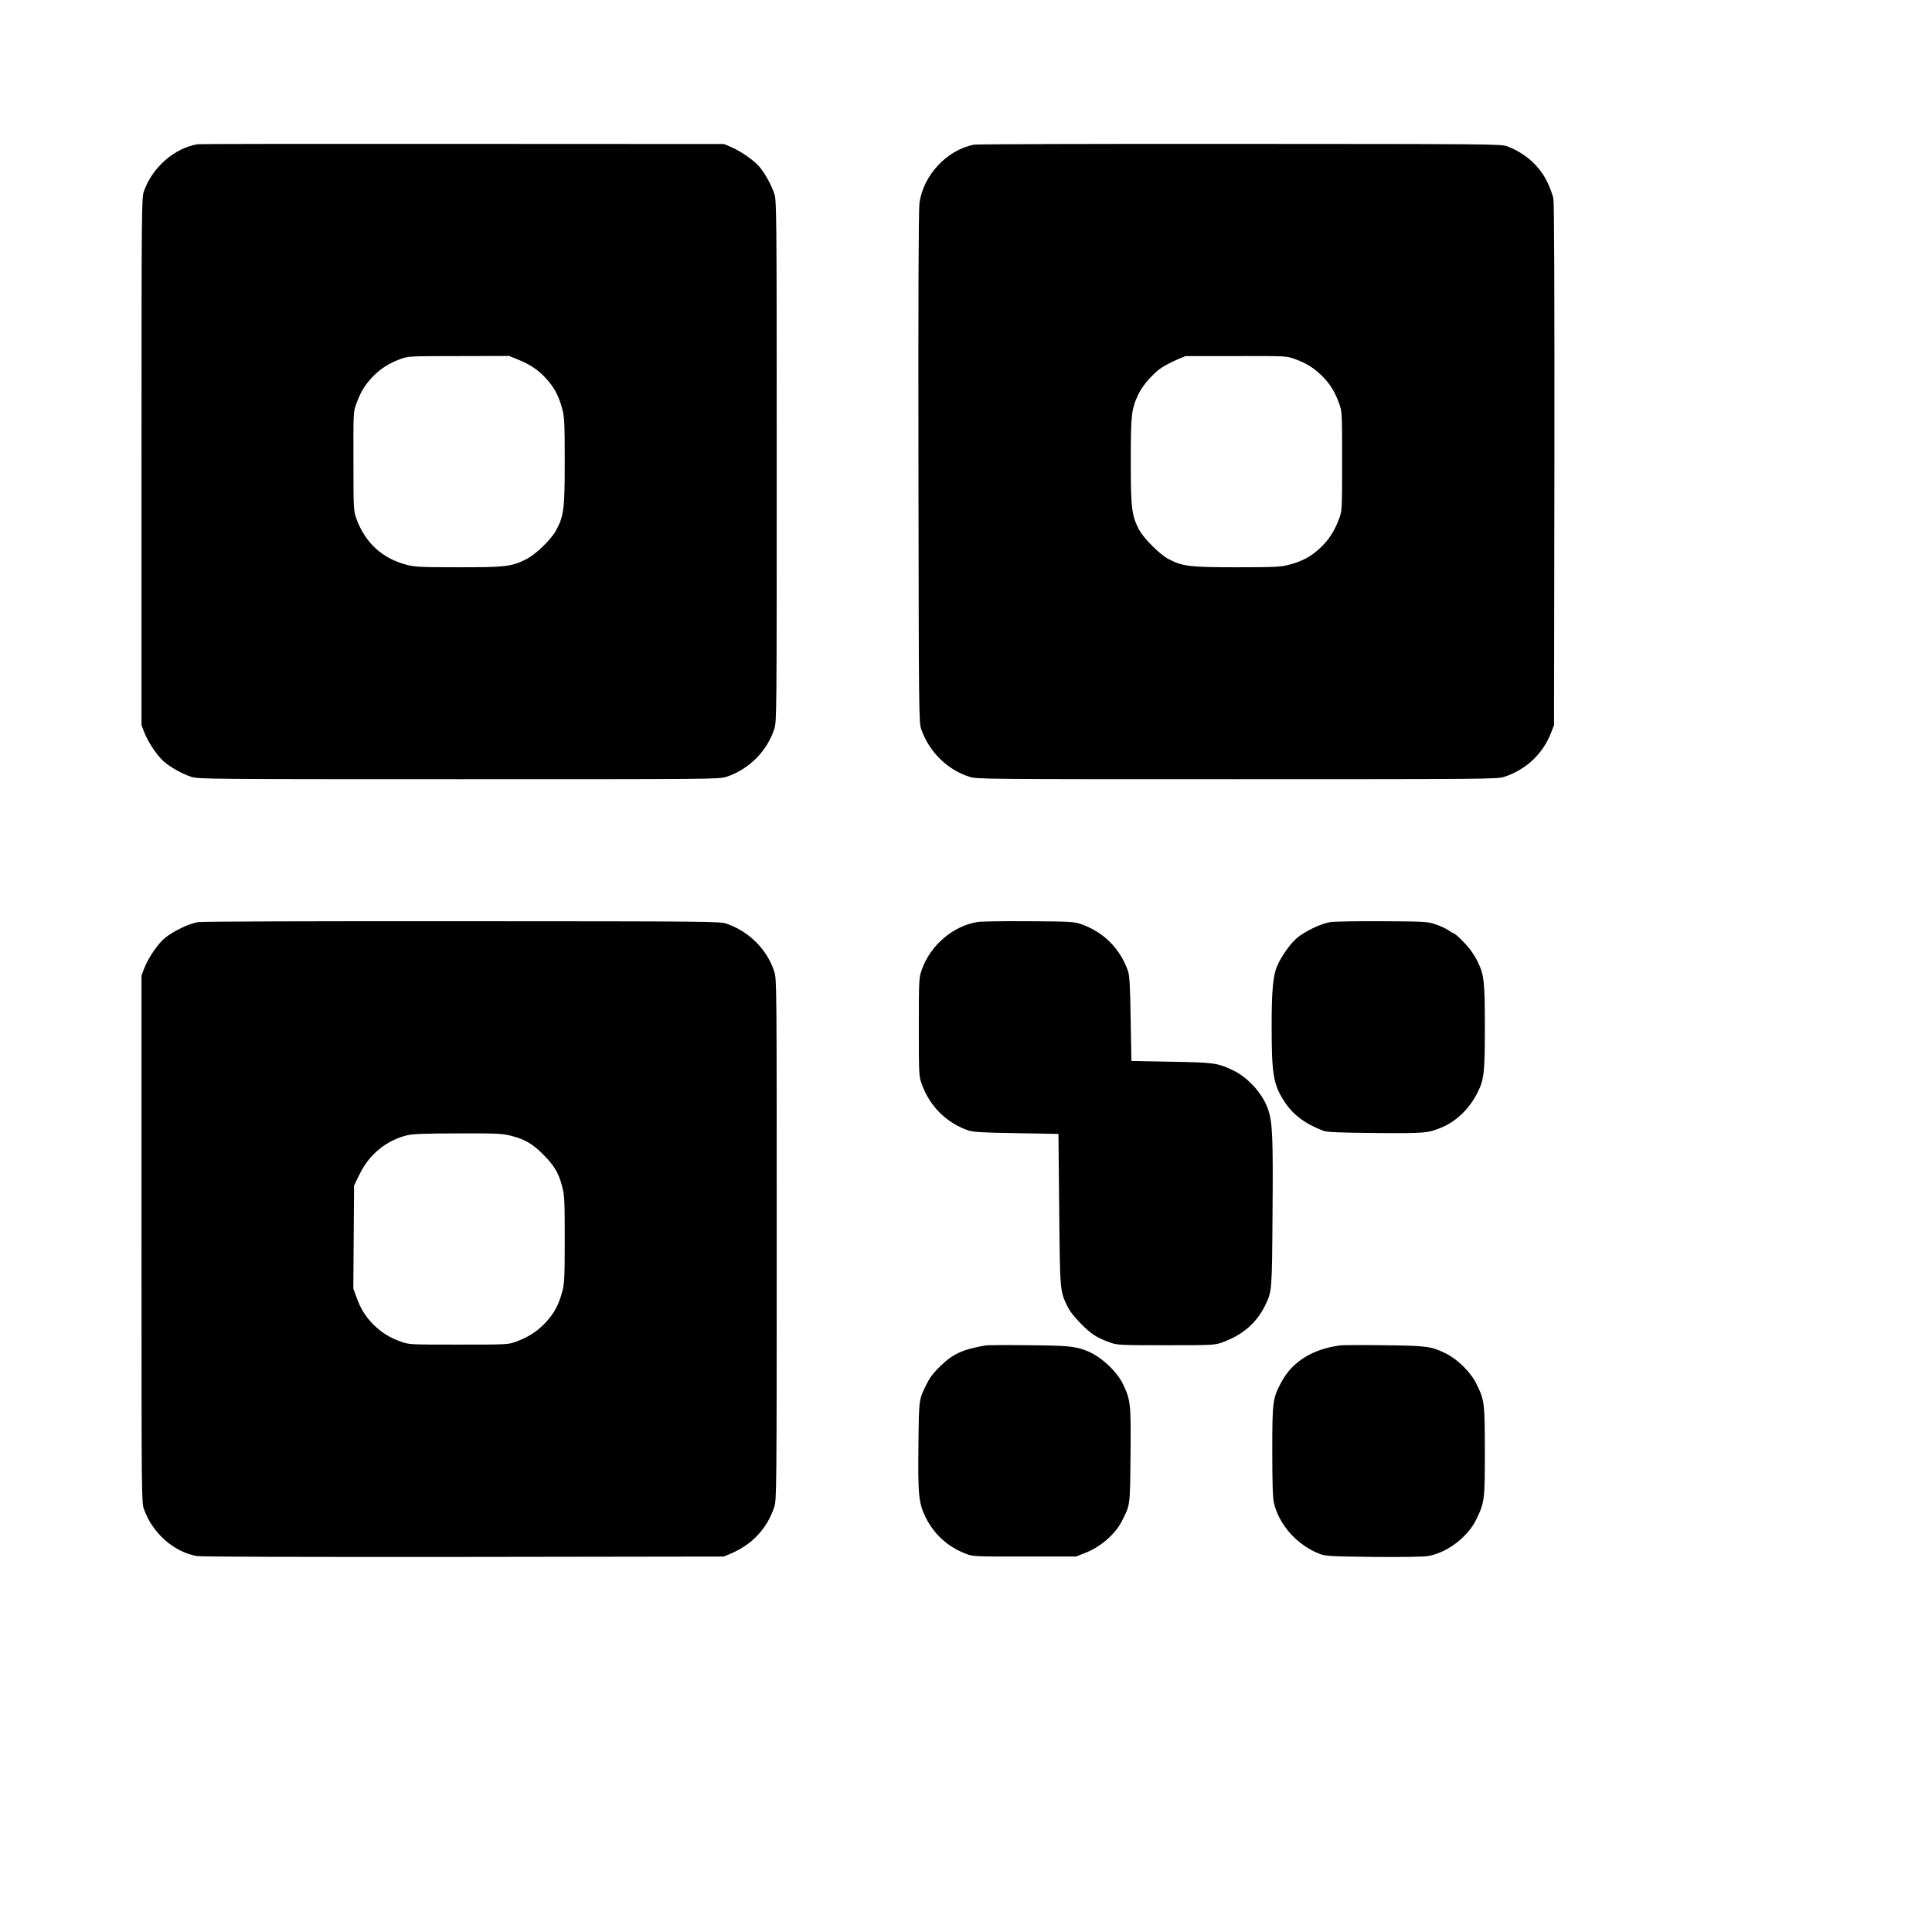
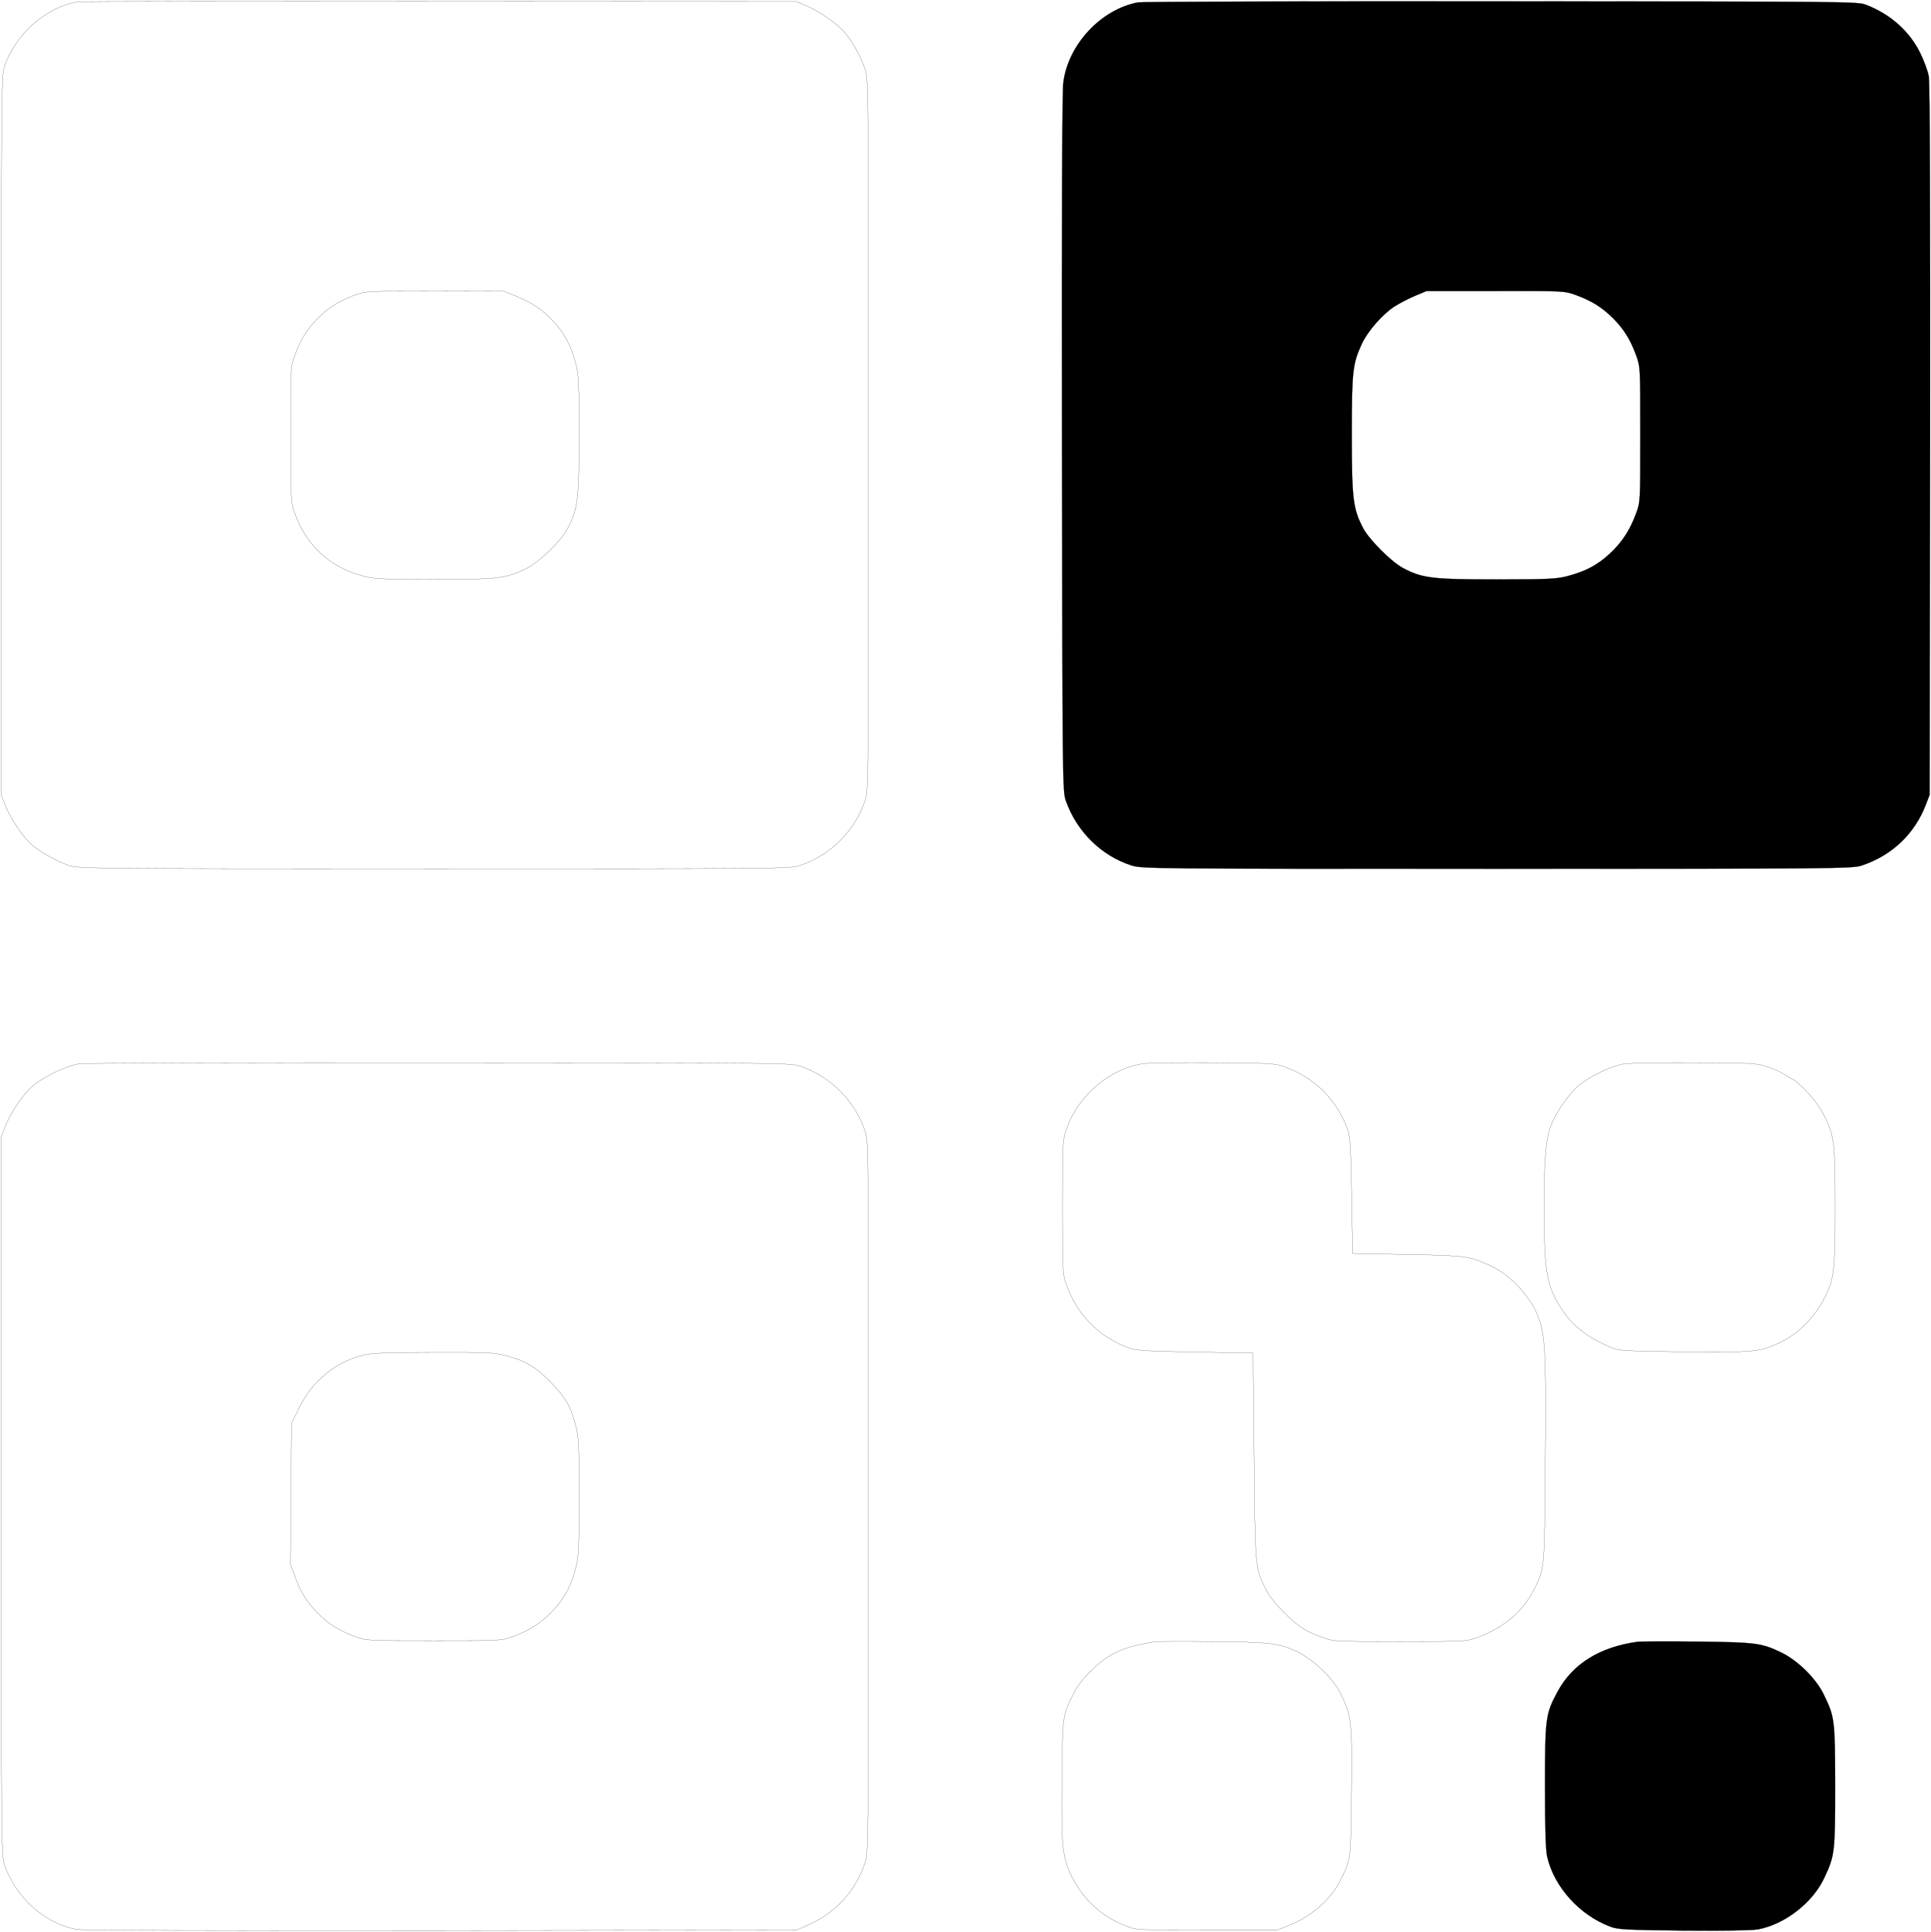
- <svg xmlns="http://www.w3.org/2000/svg" version="1.0" width="1536pt" height="1536pt" viewBox="0 0 1536 1536">
-   <g transform="translate(0,1536) scale(0.1,-0.1)" fill="" stroke="">
-     <path d="M1570 14213 c-185 -31 -360 -185 -426 -374 -18 -52 -19 -119 -19 -2149 l0 -2095 23 -60 c31 -78 103 -185 155 -230 52 -45 145 -97 217 -121 53 -18 132 -19 2125 -19 2025 0 2071 0 2130 19 178 58 323 203 381 381 19 59 19 105 19 2130 0 1993 -1 2072 -19 2125 -24 72 -76 165 -121 217 -42 49 -147 122 -225 155 l-55 23 -2080 1 c-1144 1 -2091 0 -2105 -3z m2549 -1712 c99 -40 163 -84 226 -154 63 -69 100 -140 126 -242 16 -61 19 -113 19 -411 0 -376 -7 -435 -67 -547 -42 -78 -165 -197 -243 -235 -118 -57 -159 -62 -535 -62 -297 0 -349 3 -410 19 -195 50 -332 176 -401 366 -23 65 -24 71 -24 458 -1 392 -1 392 24 460 34 94 71 153 135 218 64 63 123 100 213 134 62 23 69 24 464 24 l402 1 71 -29z" />
-     <path d="M7745 14210 c-215 -40 -406 -244 -435 -465 -7 -54 -10 -730 -8 -2105 3 -1981 3 -2026 23 -2080 63 -178 206 -319 380 -375 59 -20 103 -20 2130 -20 1993 0 2072 1 2125 19 177 59 308 185 373 354 l22 57 3 2064 c1 1349 -1 2084 -8 2120 -5 31 -28 92 -50 137 -62 126 -173 225 -315 280 -49 19 -101 19 -2125 20 -1141 1 -2093 -2 -2115 -6z m2549 -1704 c93 -34 152 -71 217 -135 64 -65 101 -124 135 -217 24 -67 24 -69 24 -460 0 -389 0 -394 -24 -458 -35 -97 -83 -171 -155 -237 -71 -66 -142 -103 -246 -130 -61 -16 -113 -19 -411 -19 -376 0 -435 7 -547 67 -67 36 -195 164 -230 230 -60 113 -67 172 -67 546 0 373 5 413 60 532 35 73 121 171 190 215 28 18 81 45 118 61 l67 28 401 0 c400 1 401 1 468 -23z" />
-     <path d="M1576 8029 c-73 -11 -203 -74 -268 -129 -57 -49 -128 -154 -160 -235 l-23 -60 0 -2095 c0 -2065 0 -2096 20 -2150 68 -189 235 -337 418 -371 34 -6 802 -8 2123 -7 l2069 3 54 23 c172 73 289 198 347 372 18 53 19 132 19 2125 0 2025 0 2071 -19 2130 -57 175 -197 317 -376 380 -54 20 -97 20 -2100 21 -1125 1 -2072 -2 -2104 -7z m2488 -1699 c109 -28 170 -63 256 -150 87 -87 123 -148 150 -256 18 -70 20 -111 20 -418 0 -298 -3 -350 -19 -411 -27 -104 -64 -175 -130 -246 -66 -72 -140 -120 -237 -155 -64 -24 -69 -24 -458 -24 -391 0 -393 0 -460 24 -93 34 -152 71 -217 135 -64 65 -101 124 -135 218 l-25 68 3 410 3 410 44 90 c77 158 213 269 377 309 45 11 143 15 405 15 313 1 353 -1 423 -19z" />
-     <path d="M7774 8030 c-196 -30 -378 -185 -446 -381 -22 -62 -23 -77 -23 -454 0 -373 1 -393 22 -450 64 -180 195 -311 373 -373 36 -12 112 -17 380 -21 l335 -6 6 -600 c6 -652 6 -648 65 -770 19 -40 56 -87 109 -140 82 -83 126 -111 230 -148 58 -21 75 -22 445 -22 371 0 387 1 446 22 166 60 279 159 347 304 49 105 50 111 54 723 5 606 0 725 -36 828 -42 123 -161 254 -279 309 -124 59 -150 62 -492 68 l-315 6 -6 335 c-4 268 -9 344 -21 380 -63 179 -194 310 -373 373 -56 19 -84 21 -415 23 -195 1 -378 -1 -406 -6z" />
-     <path d="M10576 8029 c-73 -11 -204 -74 -268 -129 -54 -47 -128 -153 -157 -227 -31 -79 -41 -194 -41 -473 0 -380 14 -461 97 -591 69 -109 164 -181 313 -239 27 -11 123 -15 413 -18 399 -3 421 -1 532 46 118 50 222 153 284 280 50 102 56 157 56 517 0 361 -6 415 -57 519 -15 32 -45 79 -66 105 -37 47 -114 121 -125 121 -3 0 -23 11 -43 25 -20 14 -67 35 -103 47 -62 21 -86 22 -421 24 -195 1 -382 -2 -414 -7z" />
-     <path d="M7840 4664 c-182 -31 -260 -65 -361 -162 -50 -48 -84 -90 -106 -134 -69 -138 -67 -121 -71 -491 -5 -406 2 -468 58 -582 66 -133 176 -233 317 -287 57 -23 66 -23 468 -23 l410 0 73 29 c122 47 241 151 292 254 66 132 64 113 68 522 4 415 1 438 -61 568 -49 101 -176 218 -283 261 -96 38 -146 43 -464 46 -173 2 -326 1 -340 -1z" />
-     <path d="M10655 4664 c-221 -30 -380 -129 -467 -291 -70 -129 -73 -154 -73 -553 0 -253 4 -371 13 -409 41 -176 189 -339 367 -406 45 -17 88 -19 427 -23 237 -2 398 1 433 7 157 29 320 156 387 301 61 130 63 149 63 535 -1 386 -2 400 -67 533 -43 90 -149 195 -242 241 -119 58 -149 62 -496 66 -173 2 -328 1 -345 -1z" />
-   </g>
+ <svg xmlns="http://www.w3.org/2000/svg" width="1499" height="1500" viewBox="0 0 1499 1500" fill="none">
+   <path d="M60.333 1.45C35.667 5.583 12.333 26.117 3.533 51.317C1.133 58.25 1 67.183 1 337.85V617.183L4.067 625.183C8.2 635.583 17.8 649.85 24.733 655.85C31.667 661.85 44.067 668.783 53.667 671.983C60.733 674.383 71.267 674.517 337 674.517C607 674.517 613.133 674.517 621 671.983C644.733 664.25 664.067 644.917 671.8 621.183C674.333 613.317 674.333 607.183 674.333 337.183C674.333 71.45 674.2 60.917 671.8 53.85C668.6 44.25 661.667 31.85 655.667 24.917C650.067 18.383 636.067 8.65 625.667 4.25L618.333 1.183L341 1.05C188.467 0.917 62.2 1.05 60.333 1.45ZM400.2 229.717C413.4 235.05 421.933 240.917 430.333 250.25C438.733 259.45 443.667 268.917 447.133 282.517C449.267 290.65 449.667 297.583 449.667 337.317C449.667 387.45 448.733 395.317 440.733 410.25C435.133 420.65 418.733 436.517 408.333 441.583C392.6 449.183 387.133 449.85 337 449.85C297.4 449.85 290.467 449.45 282.333 447.317C256.333 440.65 238.067 423.85 228.867 398.517C225.8 389.85 225.667 389.05 225.667 337.45C225.533 285.183 225.533 285.183 228.867 276.117C233.4 263.583 238.333 255.717 246.867 247.05C255.4 238.65 263.267 233.717 275.267 229.183C283.533 226.117 284.467 225.983 337.133 225.983L390.733 225.85L400.2 229.717Z" fill="none" stroke="black" stroke-width="0.133" />
+   <path d="M883.666 1.85C855 7.183 829.533 34.383 825.666 63.85C824.733 71.05 824.333 161.183 824.6 344.517C825 608.65 825 614.65 827.666 621.85C836.066 645.583 855.133 664.383 878.333 671.85C886.2 674.517 892.066 674.517 1162.33 674.517C1428.07 674.517 1438.6 674.383 1445.67 671.983C1469.27 664.117 1486.73 647.317 1495.4 624.783L1498.33 617.183L1498.73 341.983C1498.87 162.117 1498.6 64.117 1497.67 59.317C1497 55.183 1493.93 47.05 1491 41.05C1482.73 24.25 1467.93 11.05 1449 3.717C1442.47 1.183 1435.53 1.183 1165.67 1.05C1013.53 0.917 886.6 1.317 883.666 1.85ZM1223.53 229.05C1235.93 233.583 1243.8 238.517 1252.47 247.05C1261 255.717 1265.93 263.583 1270.47 275.983C1273.67 284.917 1273.67 285.183 1273.67 337.317C1273.67 389.183 1273.67 389.85 1270.47 398.383C1265.8 411.317 1259.4 421.183 1249.8 429.983C1240.33 438.783 1230.87 443.717 1217 447.317C1208.87 449.45 1201.93 449.85 1162.2 449.85C1112.07 449.85 1104.2 448.917 1089.27 440.917C1080.33 436.117 1063.27 419.05 1058.6 410.25C1050.6 395.183 1049.67 387.317 1049.67 337.45C1049.67 287.717 1050.33 282.383 1057.67 266.517C1062.33 256.783 1073.8 243.717 1083 237.85C1086.73 235.45 1093.8 231.85 1098.73 229.717L1107.67 225.983H1161.13C1214.47 225.85 1214.6 225.85 1223.53 229.05Z" fill="black" stroke="black" stroke-width="0.133" />
+   <path d="M61.133 825.983C51.4 827.45 34.067 835.85 25.4 843.183C17.8 849.717 8.333 863.717 4.067 874.517L1 882.517V1161.85C1 1437.18 1 1441.32 3.667 1448.52C12.733 1473.72 35 1493.45 59.4 1497.98C63.933 1498.78 166.333 1499.05 342.467 1498.92L618.333 1498.52L625.533 1495.45C648.467 1485.72 664.067 1469.05 671.8 1445.85C674.2 1438.78 674.333 1428.25 674.333 1162.52C674.333 892.517 674.333 886.383 671.8 878.517C664.2 855.183 645.533 836.25 621.667 827.85C614.467 825.183 608.733 825.183 341.667 825.05C191.667 824.917 65.4 825.317 61.133 825.983ZM392.867 1052.52C407.4 1056.25 415.533 1060.92 427 1072.52C438.6 1084.12 443.4 1092.25 447 1106.65C449.4 1115.98 449.667 1121.45 449.667 1162.38C449.667 1202.12 449.267 1209.05 447.133 1217.18C443.533 1231.05 438.6 1240.52 429.8 1249.98C421 1259.58 411.133 1265.98 398.2 1270.65C389.667 1273.85 389 1273.85 337.133 1273.85C285 1273.85 284.733 1273.85 275.8 1270.65C263.4 1266.12 255.533 1261.18 246.867 1252.65C238.333 1243.98 233.4 1236.12 228.867 1223.58L225.533 1214.52L225.933 1159.85L226.333 1105.18L232.2 1093.18C242.467 1072.12 260.6 1057.32 282.467 1051.98C288.467 1050.52 301.533 1049.98 336.467 1049.98C378.2 1049.85 383.533 1050.12 392.867 1052.52Z" fill="none" stroke="black" stroke-width="0.133" />
+   <path d="M887.533 825.85C861.4 829.85 837.133 850.517 828.067 876.65C825.133 884.917 825 886.917 825 937.183C825 986.917 825.133 989.583 827.933 997.183C836.467 1021.18 853.933 1038.65 877.667 1046.92C882.467 1048.52 892.6 1049.18 928.333 1049.72L973 1050.52L973.8 1130.52C974.6 1217.45 974.6 1216.92 982.467 1233.18C985 1238.52 989.933 1244.78 997 1251.85C1007.93 1262.92 1013.8 1266.65 1027.67 1271.58C1035.4 1274.38 1037.67 1274.52 1087 1274.52C1136.47 1274.52 1138.6 1274.38 1146.47 1271.58C1168.6 1263.58 1183.67 1250.38 1192.73 1231.05C1199.27 1217.05 1199.4 1216.25 1199.93 1134.65C1200.6 1053.85 1199.93 1037.98 1195.13 1024.25C1189.53 1007.85 1173.67 990.383 1157.93 983.05C1141.4 975.183 1137.93 974.783 1092.33 973.983L1050.33 973.183L1049.53 928.517C1049 892.783 1048.33 882.65 1046.73 877.85C1038.33 853.983 1020.87 836.517 997 828.117C989.533 825.583 985.8 825.317 941.667 825.05C915.667 824.917 891.267 825.183 887.533 825.85Z" fill="none" stroke="black" stroke-width="0.133" />
+   <path d="M1261.13 825.983C1251.4 827.45 1233.93 835.85 1225.4 843.183C1218.2 849.45 1208.33 863.583 1204.47 873.45C1200.33 883.983 1199 899.316 1199 936.516C1199 987.183 1200.87 997.983 1211.93 1015.32C1221.13 1029.85 1233.8 1039.45 1253.67 1047.18C1257.27 1048.65 1270.07 1049.18 1308.73 1049.58C1361.93 1049.98 1364.87 1049.72 1379.67 1043.45C1395.4 1036.78 1409.27 1023.05 1417.53 1006.12C1424.2 992.516 1425 985.183 1425 937.183C1425 889.05 1424.2 881.85 1417.4 867.983C1415.4 863.716 1411.4 857.45 1408.6 853.983C1403.67 847.716 1393.4 837.85 1391.93 837.85C1391.53 837.85 1388.87 836.383 1386.2 834.516C1383.53 832.65 1377.27 829.85 1372.47 828.25C1364.2 825.45 1361 825.316 1316.33 825.05C1290.33 824.916 1265.4 825.316 1261.13 825.983Z" fill="none" stroke="black" stroke-width="0.133" />
+   <path d="M896.333 1274.65C872.067 1278.78 861.667 1283.32 848.2 1296.25C841.533 1302.65 837 1308.25 834.067 1314.12C824.867 1332.52 825.133 1330.25 824.6 1379.58C823.933 1433.72 824.867 1441.98 832.333 1457.18C841.133 1474.92 855.8 1488.25 874.6 1495.45C882.2 1498.52 883.4 1498.52 937 1498.52H991.667L1001.4 1494.65C1017.67 1488.38 1033.53 1474.52 1040.33 1460.78C1049.13 1443.18 1048.87 1445.72 1049.4 1391.18C1049.93 1335.85 1049.53 1332.78 1041.27 1315.45C1034.73 1301.98 1017.8 1286.38 1003.53 1280.65C990.733 1275.58 984.067 1274.92 941.667 1274.52C918.6 1274.25 898.2 1274.38 896.333 1274.65Z" fill="none" stroke="black" stroke-width="0.133" />
+   <path d="M1271.67 1274.65C1242.2 1278.65 1221 1291.85 1209.4 1313.45C1200.07 1330.65 1199.67 1333.98 1199.67 1387.18C1199.67 1420.92 1200.2 1436.65 1201.4 1441.72C1206.87 1465.18 1226.6 1486.92 1250.33 1495.85C1256.33 1498.12 1262.07 1498.38 1307.27 1498.92C1338.87 1499.18 1360.33 1498.78 1365 1497.98C1385.93 1494.12 1407.67 1477.18 1416.6 1457.85C1424.73 1440.52 1425 1437.98 1425 1386.52C1424.87 1335.05 1424.73 1333.18 1416.07 1315.45C1410.33 1303.45 1396.2 1289.45 1383.8 1283.32C1367.93 1275.58 1363.93 1275.05 1317.67 1274.52C1294.6 1274.25 1273.93 1274.38 1271.67 1274.65Z" fill="black" stroke="black" stroke-width="0.133" />
</svg>
